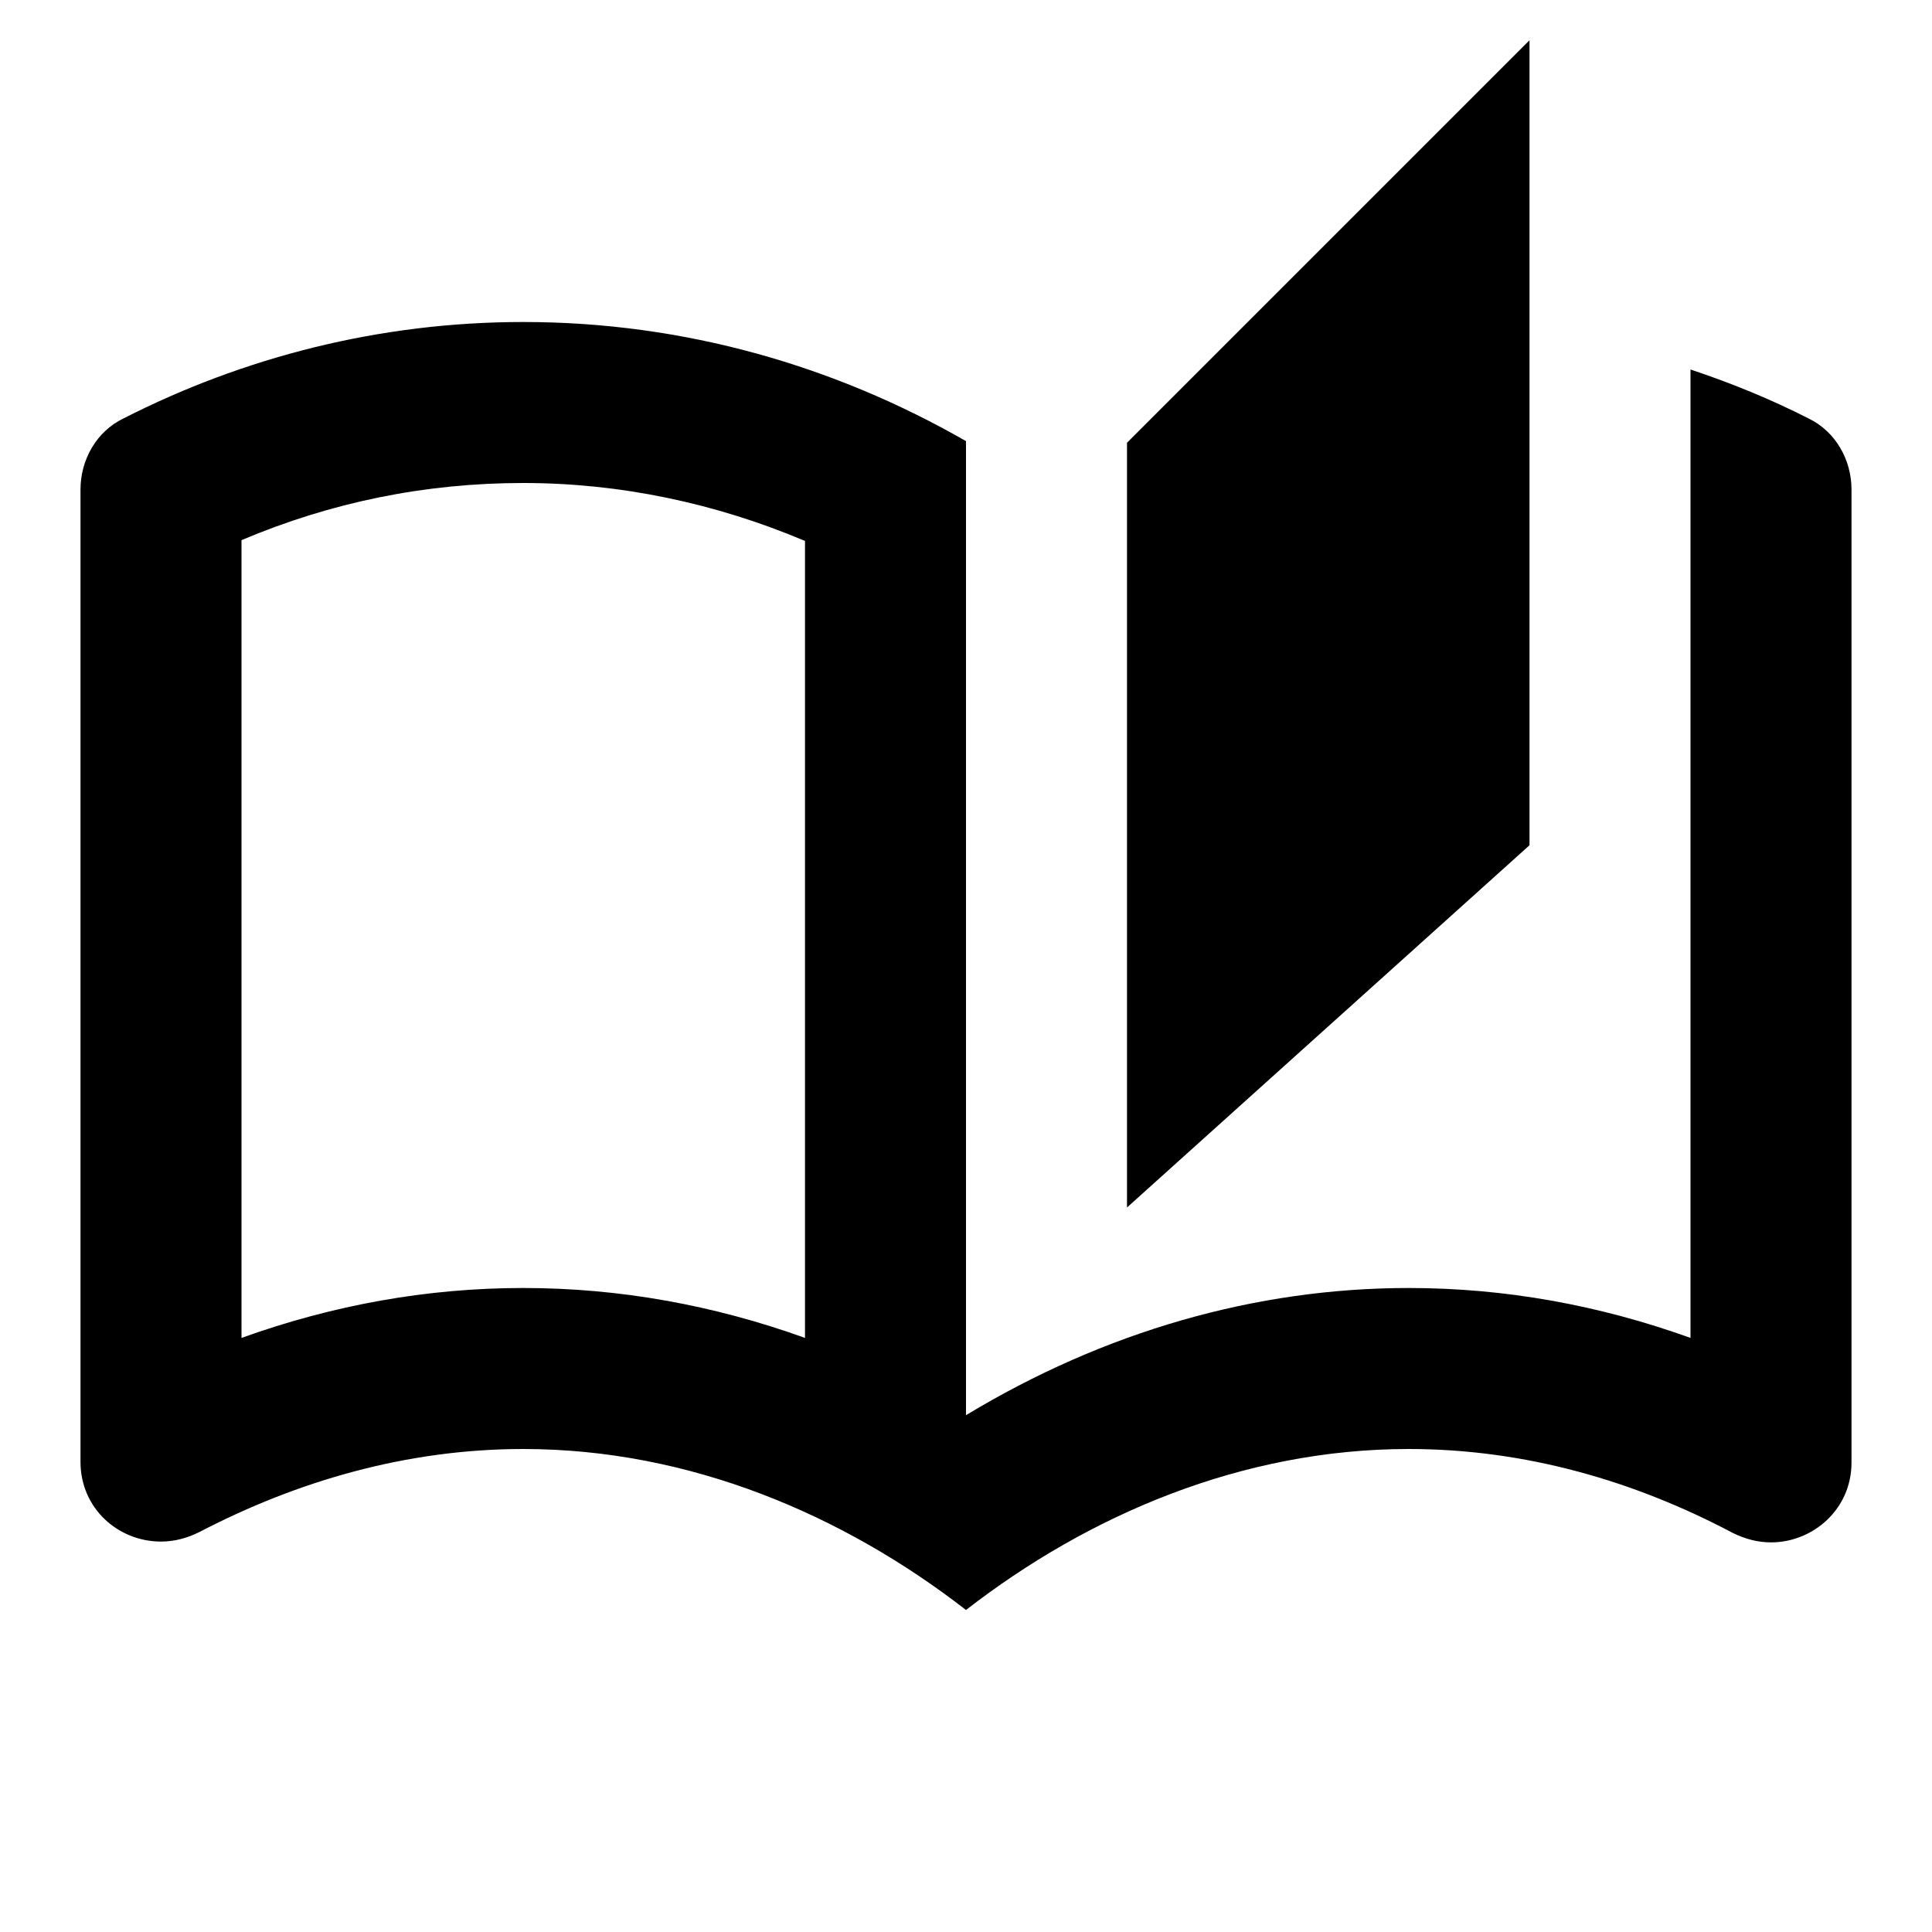
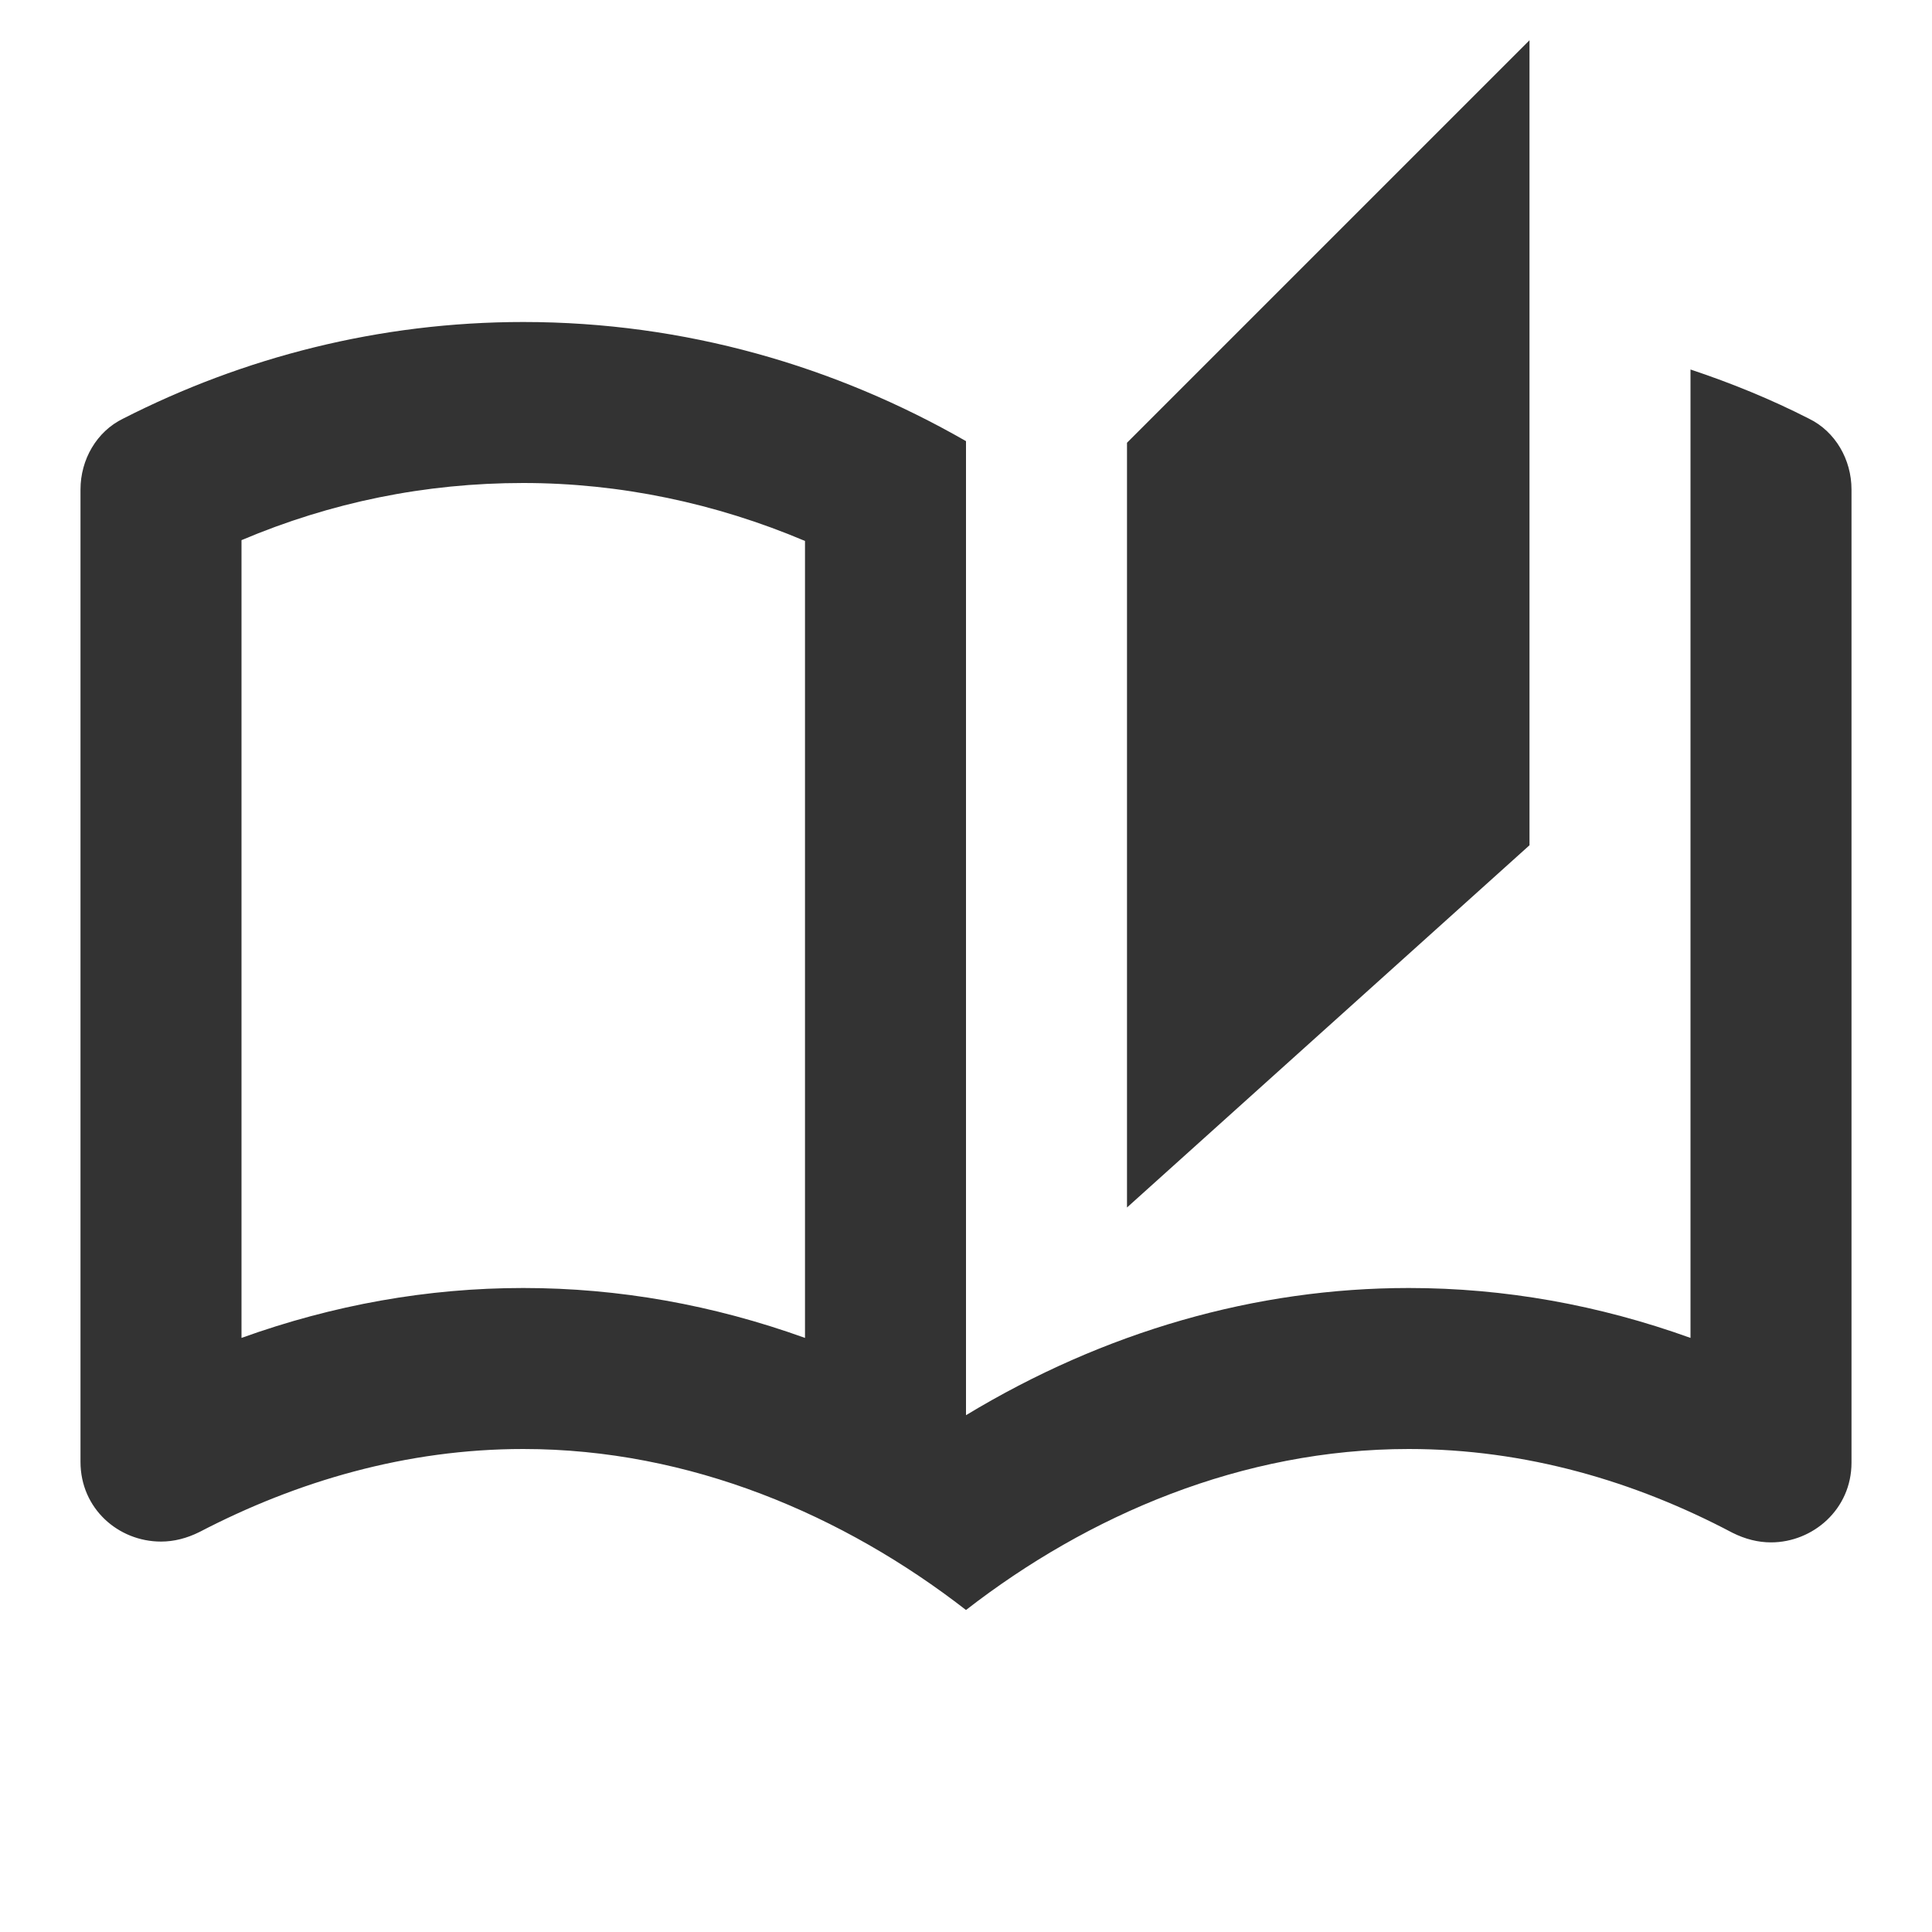
- <svg xmlns="http://www.w3.org/2000/svg" enable-background="new 0 0 24 24" height="24px" viewBox="0 0 24 24" width="24px" fill="#000000">
+ <svg xmlns="http://www.w3.org/2000/svg" enable-background="new 0 0 24 24" height="24px" viewBox="0 0 24 24" width="24px" fill="#333">
  <g>
    <rect fill="none" height="24" width="24" x="0" />
  </g>
  <g>
    <path d="M22.47,5.2C22,4.96,21.51,4.76,21,4.59v12.03C19.86,16.21,18.69,16,17.5,16c-1.9,0-3.78,0.54-5.5,1.58V5.48 C10.38,4.55,8.51,4,6.5,4C4.71,4,3.02,4.44,1.53,5.2C1.2,5.36,1,5.71,1,6.08v12.08c0,0.58,0.47,0.99,1,0.99 c0.16,0,0.32-0.04,0.48-0.12C3.69,18.4,5.05,18,6.5,18c2.07,0,3.98,0.82,5.5,2c1.52-1.18,3.43-2,5.5-2c1.45,0,2.81,0.4,4.02,1.04 c0.16,0.08,0.32,0.12,0.48,0.12c0.52,0,1-0.41,1-0.99V6.08C23,5.71,22.8,5.36,22.47,5.2z M10,16.62C8.86,16.21,7.69,16,6.5,16 c-1.19,0-2.36,0.21-3.5,0.62V6.71C4.11,6.24,5.28,6,6.5,6C7.7,6,8.89,6.25,10,6.72V16.62z M19,0.5l-5,5V15l5-4.5V0.5z" />
  </g>
</svg>
